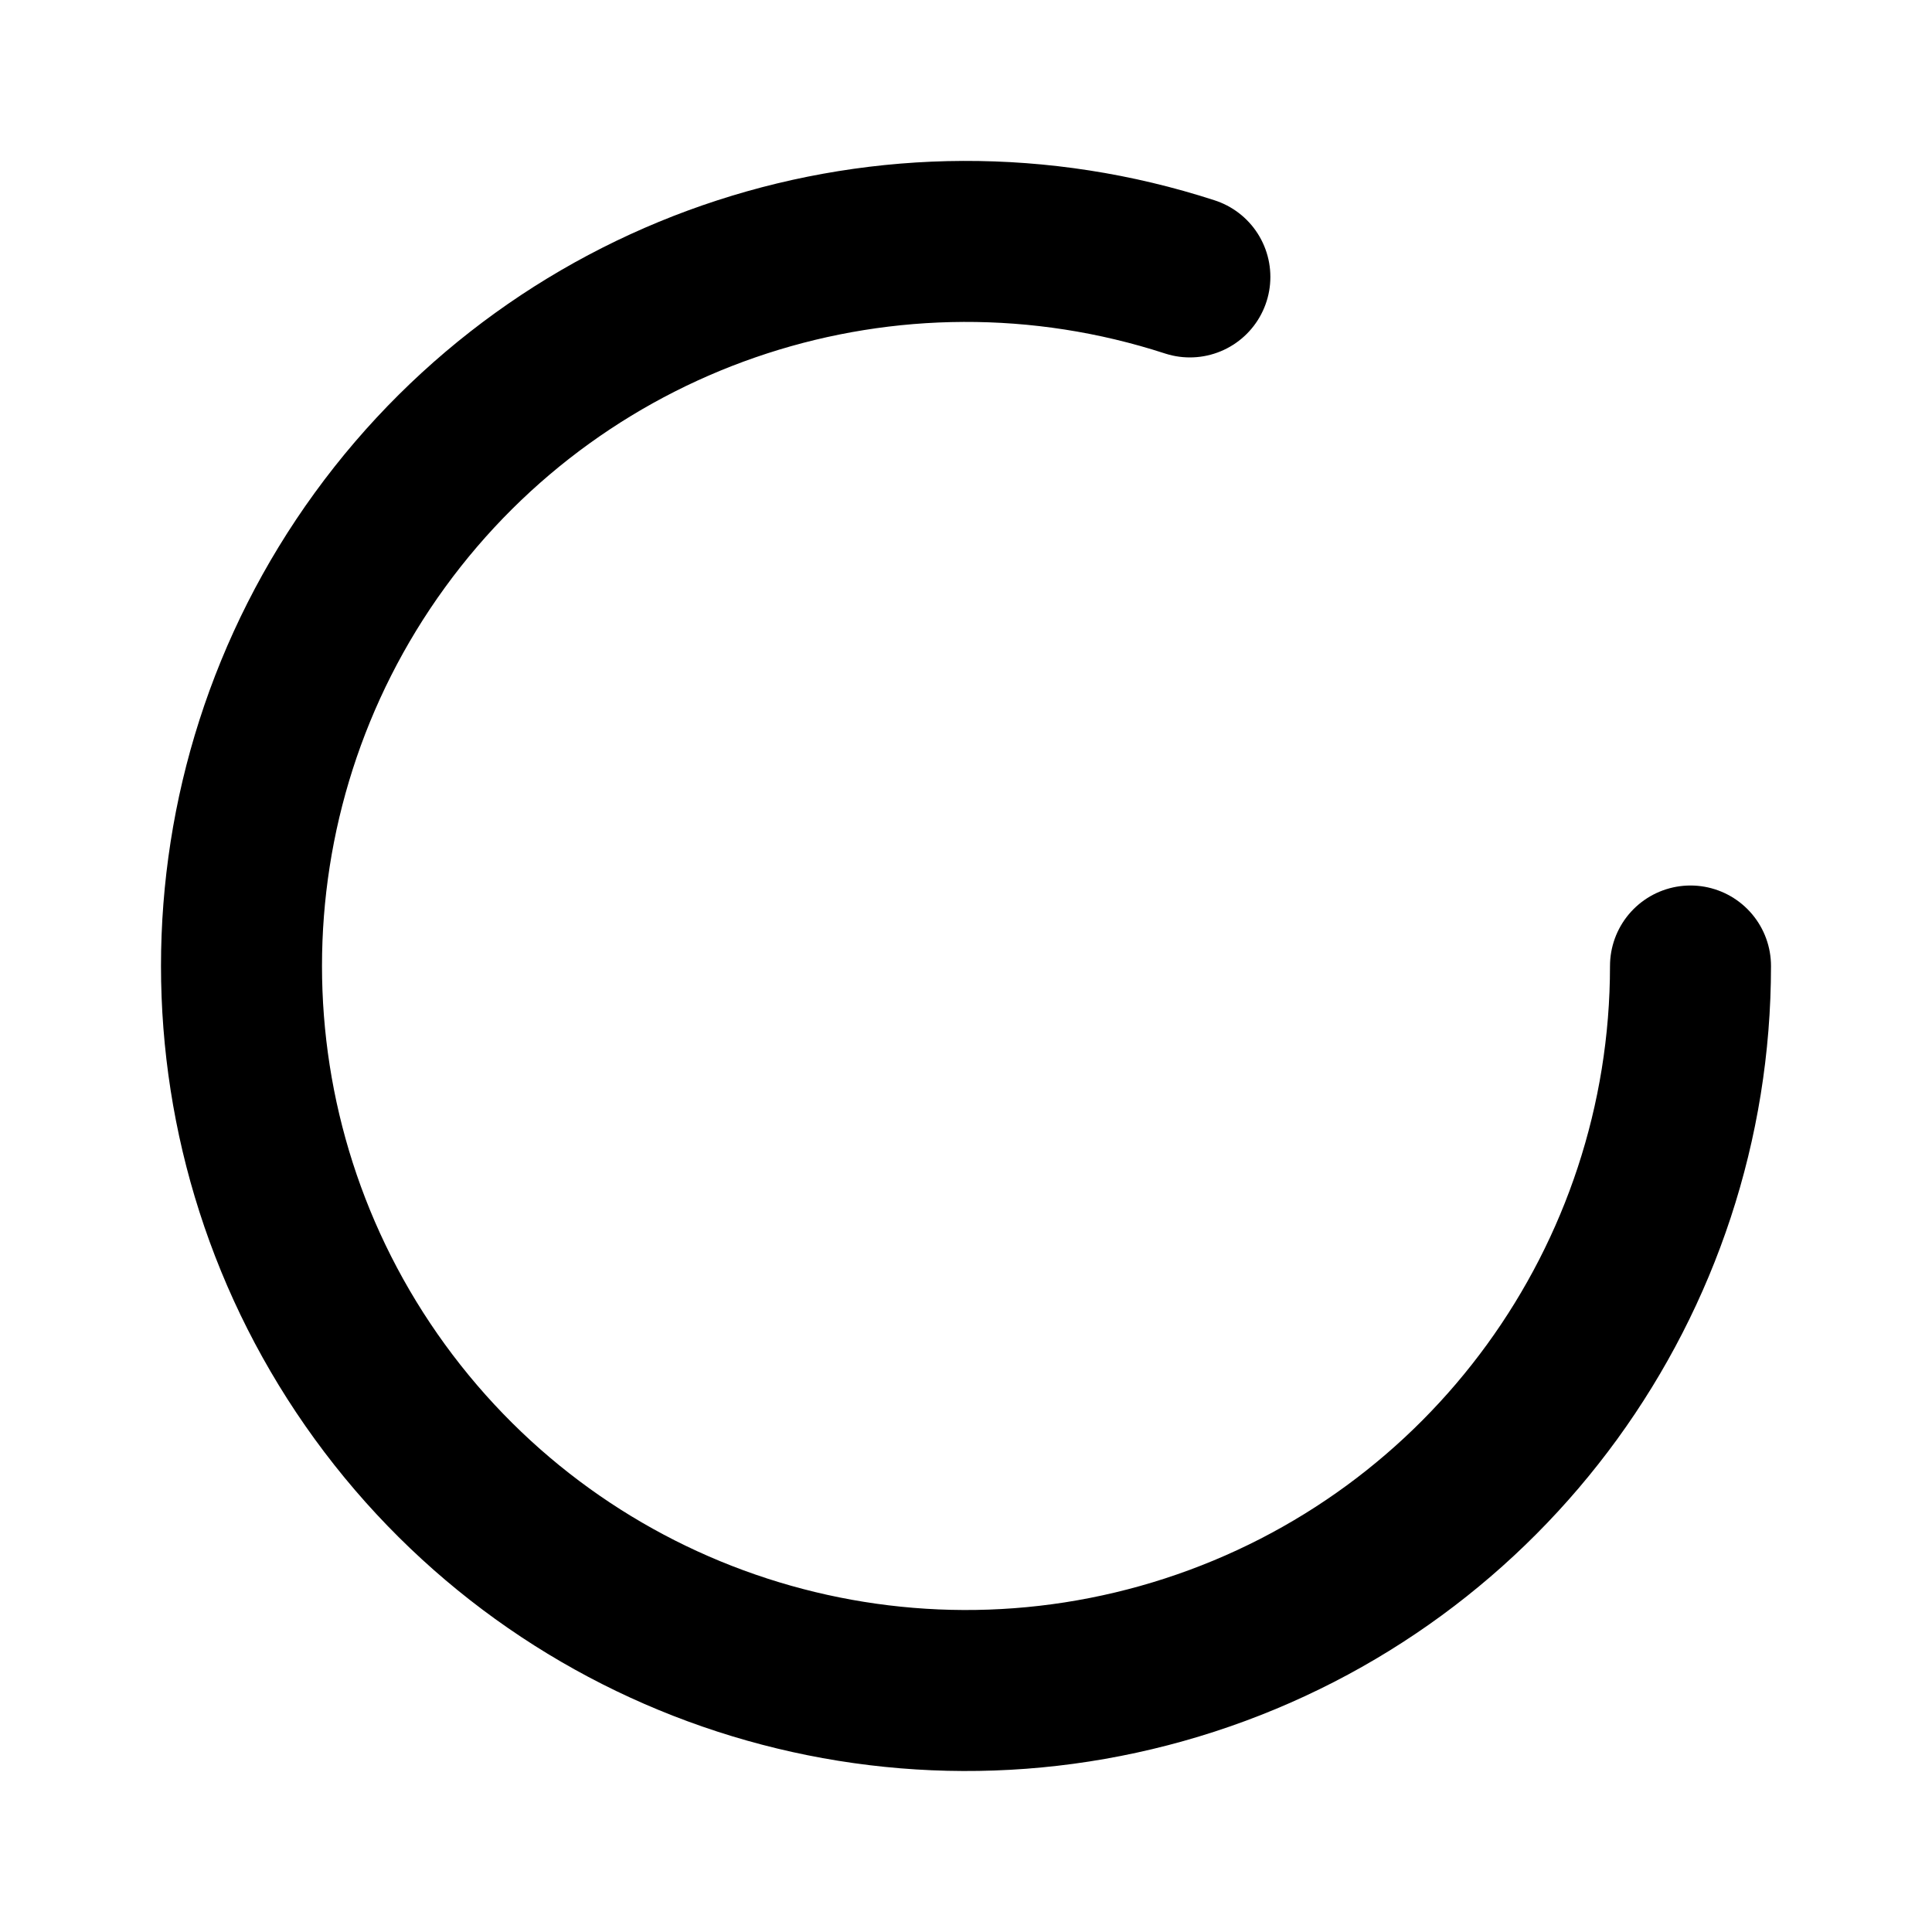
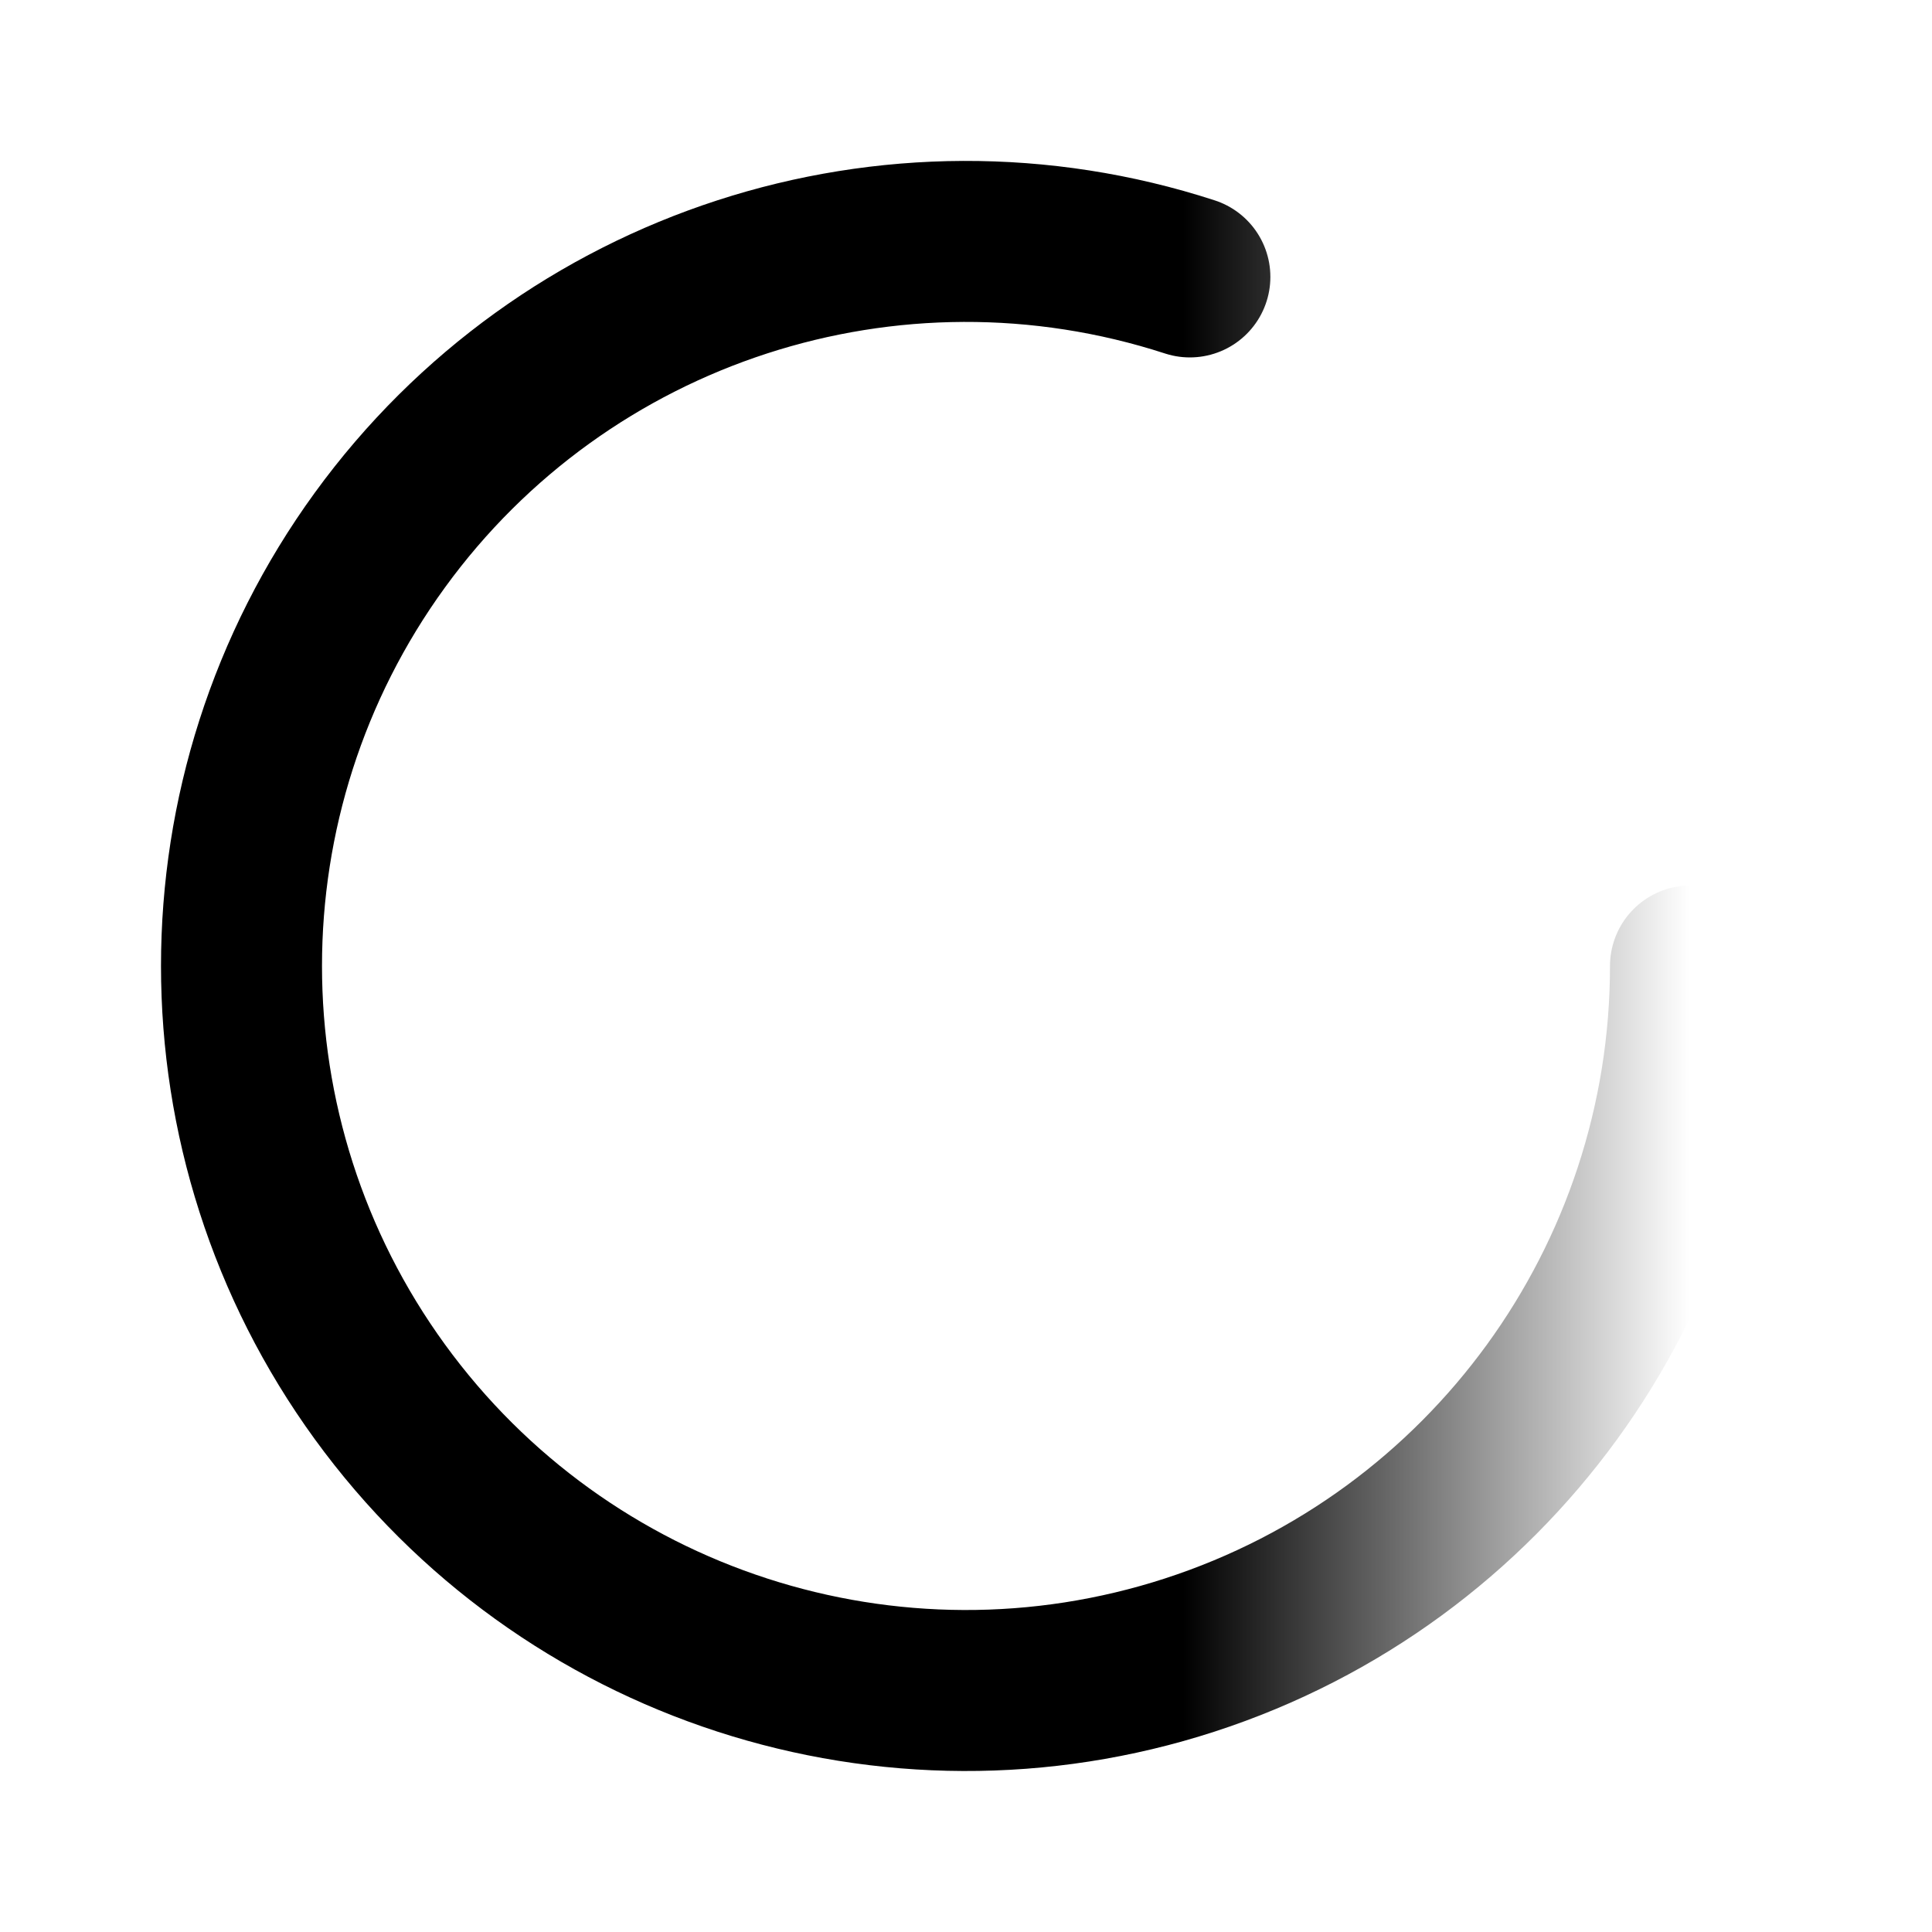
- <svg xmlns="http://www.w3.org/2000/svg" width="24" height="24" viewBox="0 0 24 24" fill="none" stroke="currentColor" stroke-width="2" stroke-linecap="round" stroke-linejoin="round" class="lucide lucide-loader-circle-icon lucide-loader-circle">
-   <path d="M21 12a9 9 0 1 1-6.219-8.56" />
+ <svg xmlns="http://www.w3.org/2000/svg" width="24" height="24" viewBox="0 0 24 24" fill="none" stroke="currentColor" stroke-width="2" stroke-linecap="round" stroke-linejoin="round" class="lucide lucide-loader-circle-icon lucide-loader-circle" style="color: currentColor;">
+   <defs>
+     <linearGradient id="spinner-gradient" x1="1" y1="0.5" x2="0" y2="0.5">
+       <stop offset="0%" stop-color="currentColor" stop-opacity="0" />
+       <stop offset="35%" stop-color="currentColor" stop-opacity="1" />
+       <stop offset="100%" stop-color="currentColor" stop-opacity="1" />
+     </linearGradient>
+   </defs>
+   <path d="M21 12a9 9 0 1 1-6.219-8.56" stroke="url(#spinner-gradient)" />
</svg>
